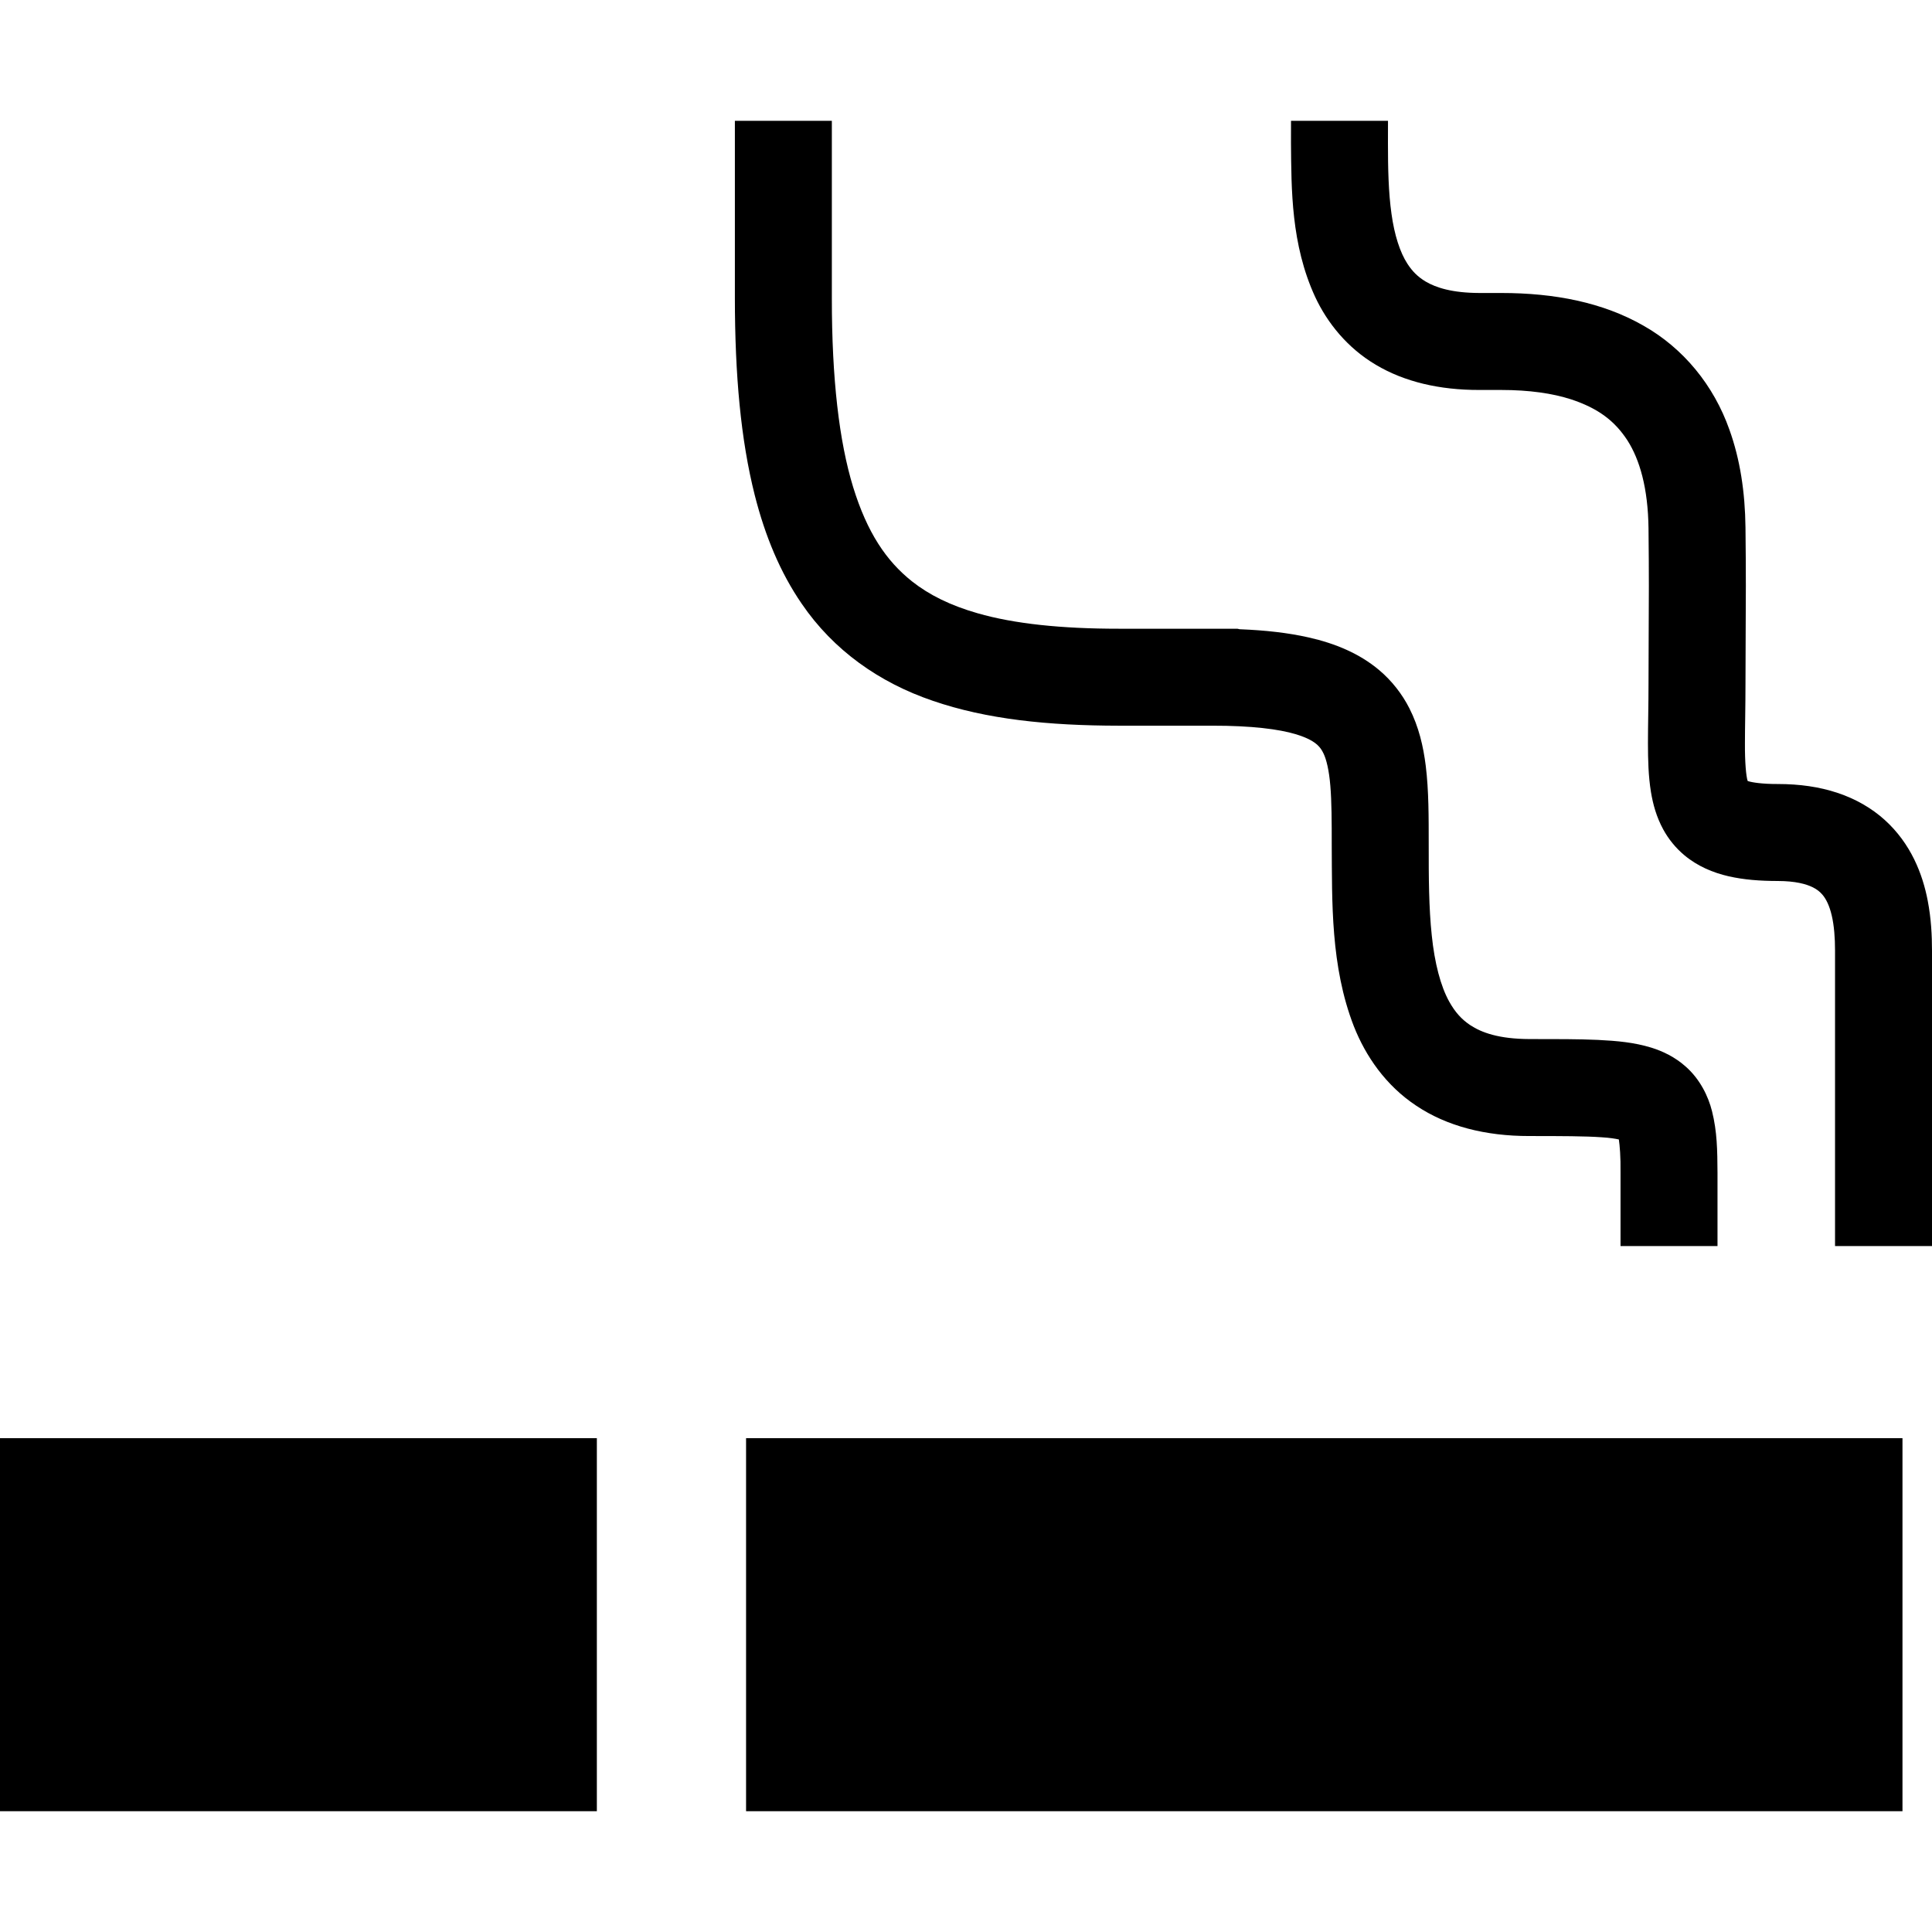
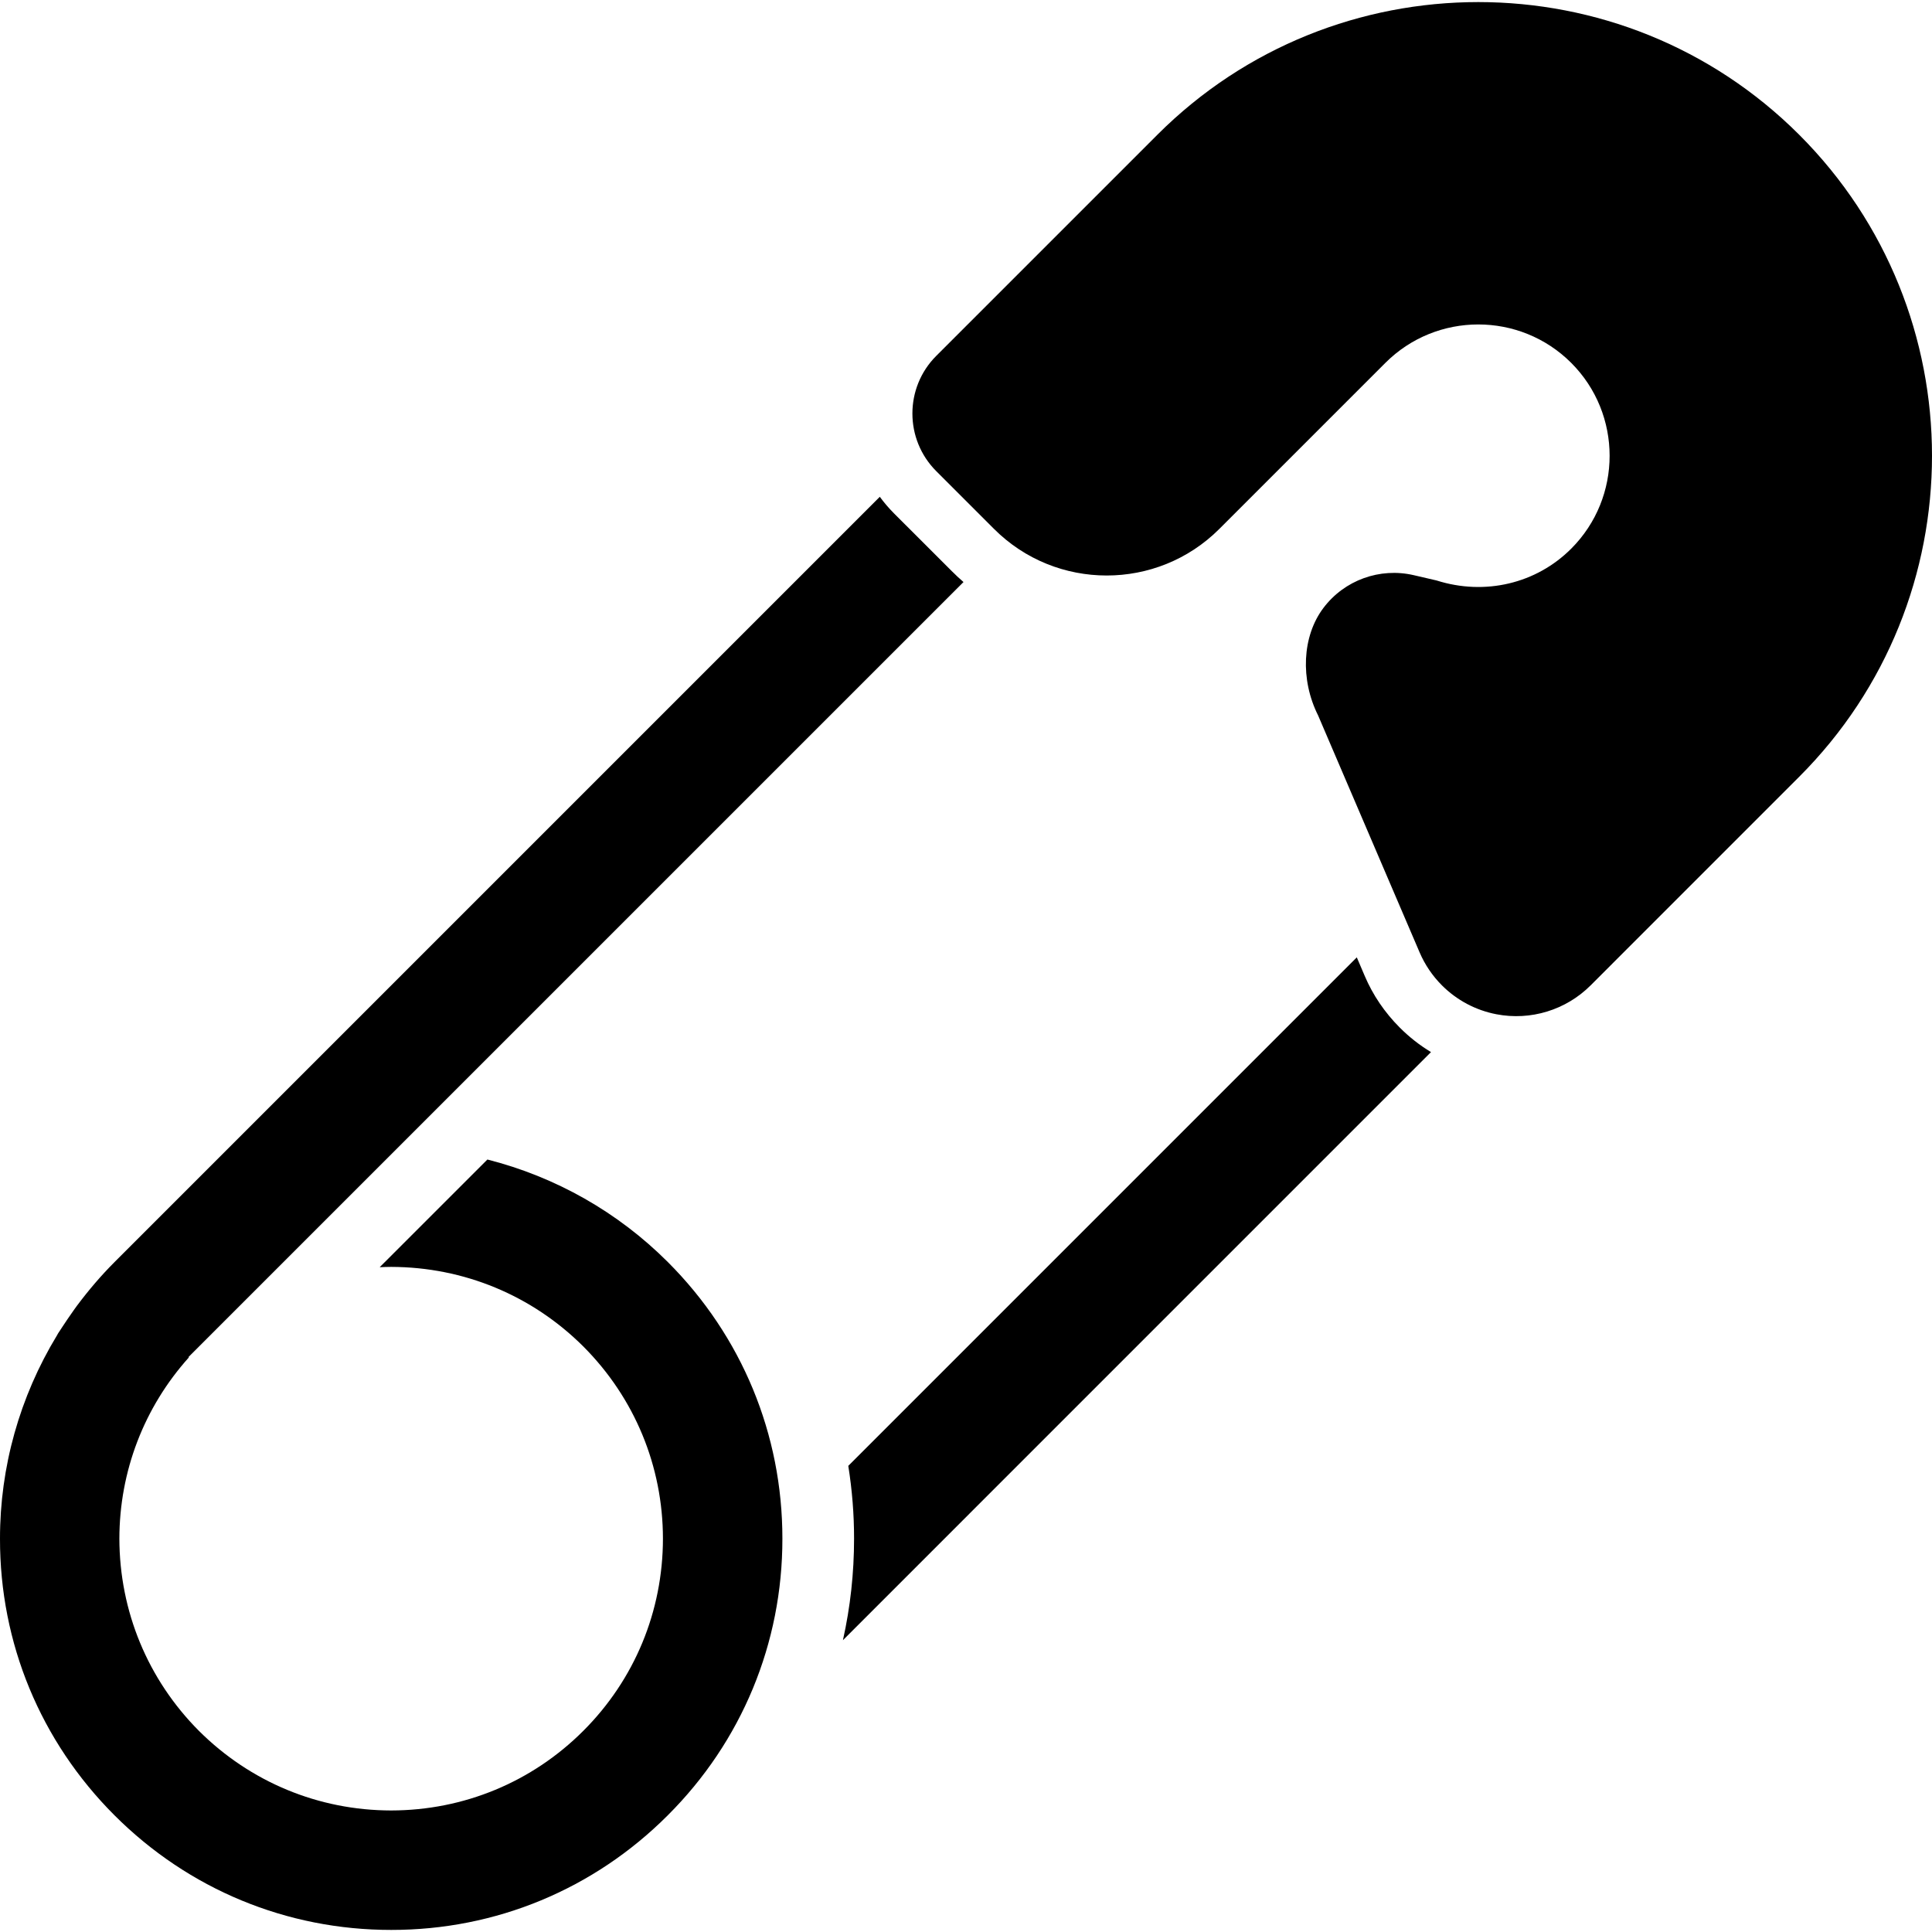
- <svg xmlns="http://www.w3.org/2000/svg" version="1.1" id="_x32_" viewBox="0 0 512 512" xml:space="preserve">
+ <svg xmlns="http://www.w3.org/2000/svg" height="800px" width="800px" version="1.1" id="_x32_" viewBox="0 0 512 512" xml:space="preserve">
  <style type="text/css">
	.st0{fill:#000000;}
</style>
  <g>
-     <path class="st0" d="M212.448,159.975c8.414,12.347,20.573,20.93,34.769,25.748c14.235,4.894,30.492,6.574,49.356,6.594   c9.442,0,16.204,0,21.008,0c0,0,0.362,0,0.845,0c0.68,0,1.689,0,2.862,0c10.407-0.02,17.686,0.926,22.069,2.249   c3.322,0.994,4.894,2.047,5.788,2.868c0.675,0.636,1.115,1.226,1.621,2.288c0.743,1.564,1.448,4.373,1.786,8.524   c0.352,4.132,0.376,9.452,0.372,15.708c0.111,14.877-0.348,32.08,5.86,48.019c3.133,7.926,8.442,15.688,16.542,21.056   c8.081,5.407,18.285,8.052,29.991,8.032c8.428,0,14.828,0.02,19.125,0.328c2.244,0.136,3.625,0.377,4.571,0.58   c0.232,1.564,0.502,4.538,0.444,8.843c0,10.929,0,19.414,0,19.414h25.699c0,0,0-8.486,0-19.414   c-0.034-5.966-0.097-10.919-1.448-16.316c-0.984-3.967-3.215-8.553-7.009-11.865c-2.79-2.49-6.024-4.044-9.066-4.99   c-4.614-1.41-9.04-1.796-14.186-2.057c-5.136-0.232-11.006-0.222-18.13-0.222c-8.066-0.029-12.69-1.699-15.731-3.717   c-2.293-1.544-3.982-3.436-5.518-6.188c-2.288-4.093-3.881-10.243-4.634-17.551c-0.787-7.298-0.816-15.62-0.81-23.951   c-0.01-7.424,0.038-14.278-0.792-21.056c-0.642-5.068-1.8-10.204-4.334-15.195c-1.888-3.727-4.62-7.279-8.047-10.156   c-5.166-4.335-11.522-7.019-18.7-8.632c-5.397-1.216-11.373-1.892-18.218-2.162c-0.232-0.01-0.444-0.135-0.676-0.135   c0,0-1.733,0-6.57,0c-2.689,0-3.702,0-3.707,0c-4.803,0-11.566,0-21.008,0c-15.355,0.01-27.847-1.323-37.482-4.094   c-7.245-2.075-12.854-4.866-17.426-8.476c-6.782-5.406-11.831-12.85-15.577-24.975c-3.693-12.068-5.652-28.614-5.638-50.104V32.011   h-25.699v46.958c0.01,20.438,1.564,37.574,5.257,52.219C202.784,142.154,206.81,151.769,212.448,159.975z" />
-     <path class="st0" d="M510.866,238.685c-1.347-7.028-4.442-15.118-11.406-21.403c-3.438-3.109-7.714-5.58-12.503-7.163   c-4.794-1.602-10.065-2.346-15.818-2.346c-4.146,0.01-6.816-0.415-7.868-0.763l-0.12-0.048l-0.02-0.048   c-0.39-1.236-0.738-4.808-0.704-9.964c0-4.257,0.144-9.596,0.144-15.87c0-9.799,0.097-16.731,0.097-25.729   c0-4.498-0.025-9.49-0.097-15.581c-0.111-9.375-1.429-18.025-4.253-25.883c-4.156-11.768-12.178-21.606-22.866-27.63   c-10.672-6.083-23.382-8.612-37.631-8.612c-2.887,0-2.882,0-2.882,0s-0.005,0-2.886,0c-7.24-0.02-11.532-1.428-14.273-3.05   c-2.071-1.256-3.491-2.684-4.808-4.712c-1.95-2.992-3.431-7.569-4.213-13.216c-0.802-5.628-0.942-12.155-0.937-18.71   c0-1.979,0.01-3.967,0.01-5.946h-25.699c0,1.882-0.01,3.881-0.01,5.946c0.112,12.184,0,26.819,6.396,40.702   c3.215,6.893,8.544,13.554,16.113,18.025c7.559,4.498,16.822,6.681,27.422,6.661c2.882,0,2.882,0,2.882,0h0.362   c0.363,0,1.081,0,2.525,0c7.468,0,13.632,0.908,18.487,2.472c7.309,2.404,11.634,5.783,14.95,10.852   c3.268,5.097,5.488,12.647,5.614,23.401c0.067,5.996,0.092,10.871,0.092,15.282c0,8.795-0.092,15.746-0.092,25.729   c0,5.869-0.145,11.063-0.149,15.87c0.009,4.519,0.106,8.67,0.796,12.956c0.536,3.205,1.434,6.565,3.254,9.904   c1.356,2.491,3.278,4.904,5.604,6.836c3.505,2.934,7.627,4.634,11.696,5.57c4.108,0.937,8.332,1.246,13.067,1.255   c4.702,0.01,7.516,0.821,9.181,1.631c1.26,0.618,1.979,1.236,2.65,2.008c0.975,1.15,1.868,2.935,2.472,5.57   c0.608,2.597,0.864,5.88,0.859,9.249c0,34.6,0,78.294,0,78.294H512c0,0,0-43.694,0-78.294   C512,247.924,511.778,243.435,510.866,238.685z" />
-     <rect y="381.131" class="st0" width="158.173" height="98.858" />
-     <rect x="197.716" y="381.131" class="st0" width="306.46" height="98.858" />
+     <path class="st0" d="M476.82,35.724c-46.899-46.898-123.219-46.898-170.118,0l-58.598,58.599   c-8.411,8.419-8.411,22.112,0.008,30.531l15.316,15.316c16.46,16.46,43.248,16.46,59.708,0l44.006-44.006   c13.575-13.574,35.662-13.574,49.246,0c13.567,13.575,13.575,35.662,0,49.237c-9.243,9.252-22.827,12.507-35.688,8.427   l-6.022-1.396c-9.008-2.094-18.411,1.313-23.962,8.688c-5.644,7.469-6.174,18.967-1.413,28.462l26.914,62.821   c1.404,3.271,3.398,6.207,5.905,8.721c3.961,3.962,8.948,6.603,14.433,7.663c9.092,1.749,18.436-1.119,24.98-7.654l55.284-55.293   C523.727,158.943,523.727,82.624,476.82,35.724z" />
+     <path class="st0" d="M361.666,258.628l-2.102-4.92L224.805,388.467c1.018,6.384,1.539,12.86,1.531,19.311   c0,9.084-0.984,18.092-2.952,26.89l155.844-155.853c-2.985-1.8-5.752-3.97-8.276-6.493   C366.957,268.318,363.828,263.717,361.666,258.628z" />
+     <path class="st0" d="M129.166,307.285l-28.547,28.538c1.034-0.051,2.052-0.076,3.062-0.084   c19.236,0.051,37.302,7.536,50.911,21.095c13.584,13.625,21.078,31.708,21.094,50.919c-0.016,19.26-7.51,37.344-21.094,50.927   c-13.592,13.593-31.675,21.086-50.944,21.112c-19.211-0.025-37.294-7.511-50.919-21.086   c-13.559-13.609-21.044-31.692-21.095-50.928c0.026-17.873,6.536-34.812,18.42-48.051l-0.101-0.1L255.337,154.25   c-1.052-0.908-2.094-1.876-3.104-2.894l-15.316-15.308c-1.371-1.38-2.624-2.843-3.76-4.391L30.364,334.452   c-3.533,3.533-6.822,7.377-9.959,11.565c-0.168,0.252-0.353,0.505-0.546,0.757c-0.076,0.118-0.176,0.235-0.354,0.496   c-0.563,0.782-1.093,1.556-1.631,2.347l-0.37,0.555c-0.244,0.337-0.462,0.673-0.681,1.018l-0.614,0.934   c-0.286,0.404-0.546,0.807-0.832,1.262l-0.278,0.504C5.206,370.173-0.017,388.811,0,407.778   c-0.042,27.663,10.732,53.686,30.346,73.3c19.606,19.606,45.646,30.389,73.334,30.372c27.688,0.025,53.72-10.774,73.3-30.388   c19.606-19.564,30.38-45.587,30.363-73.284c0.017-27.68-10.758-53.728-30.363-73.326   C163.776,321.247,147.283,311.886,129.166,307.285z" />
  </g>
</svg>
